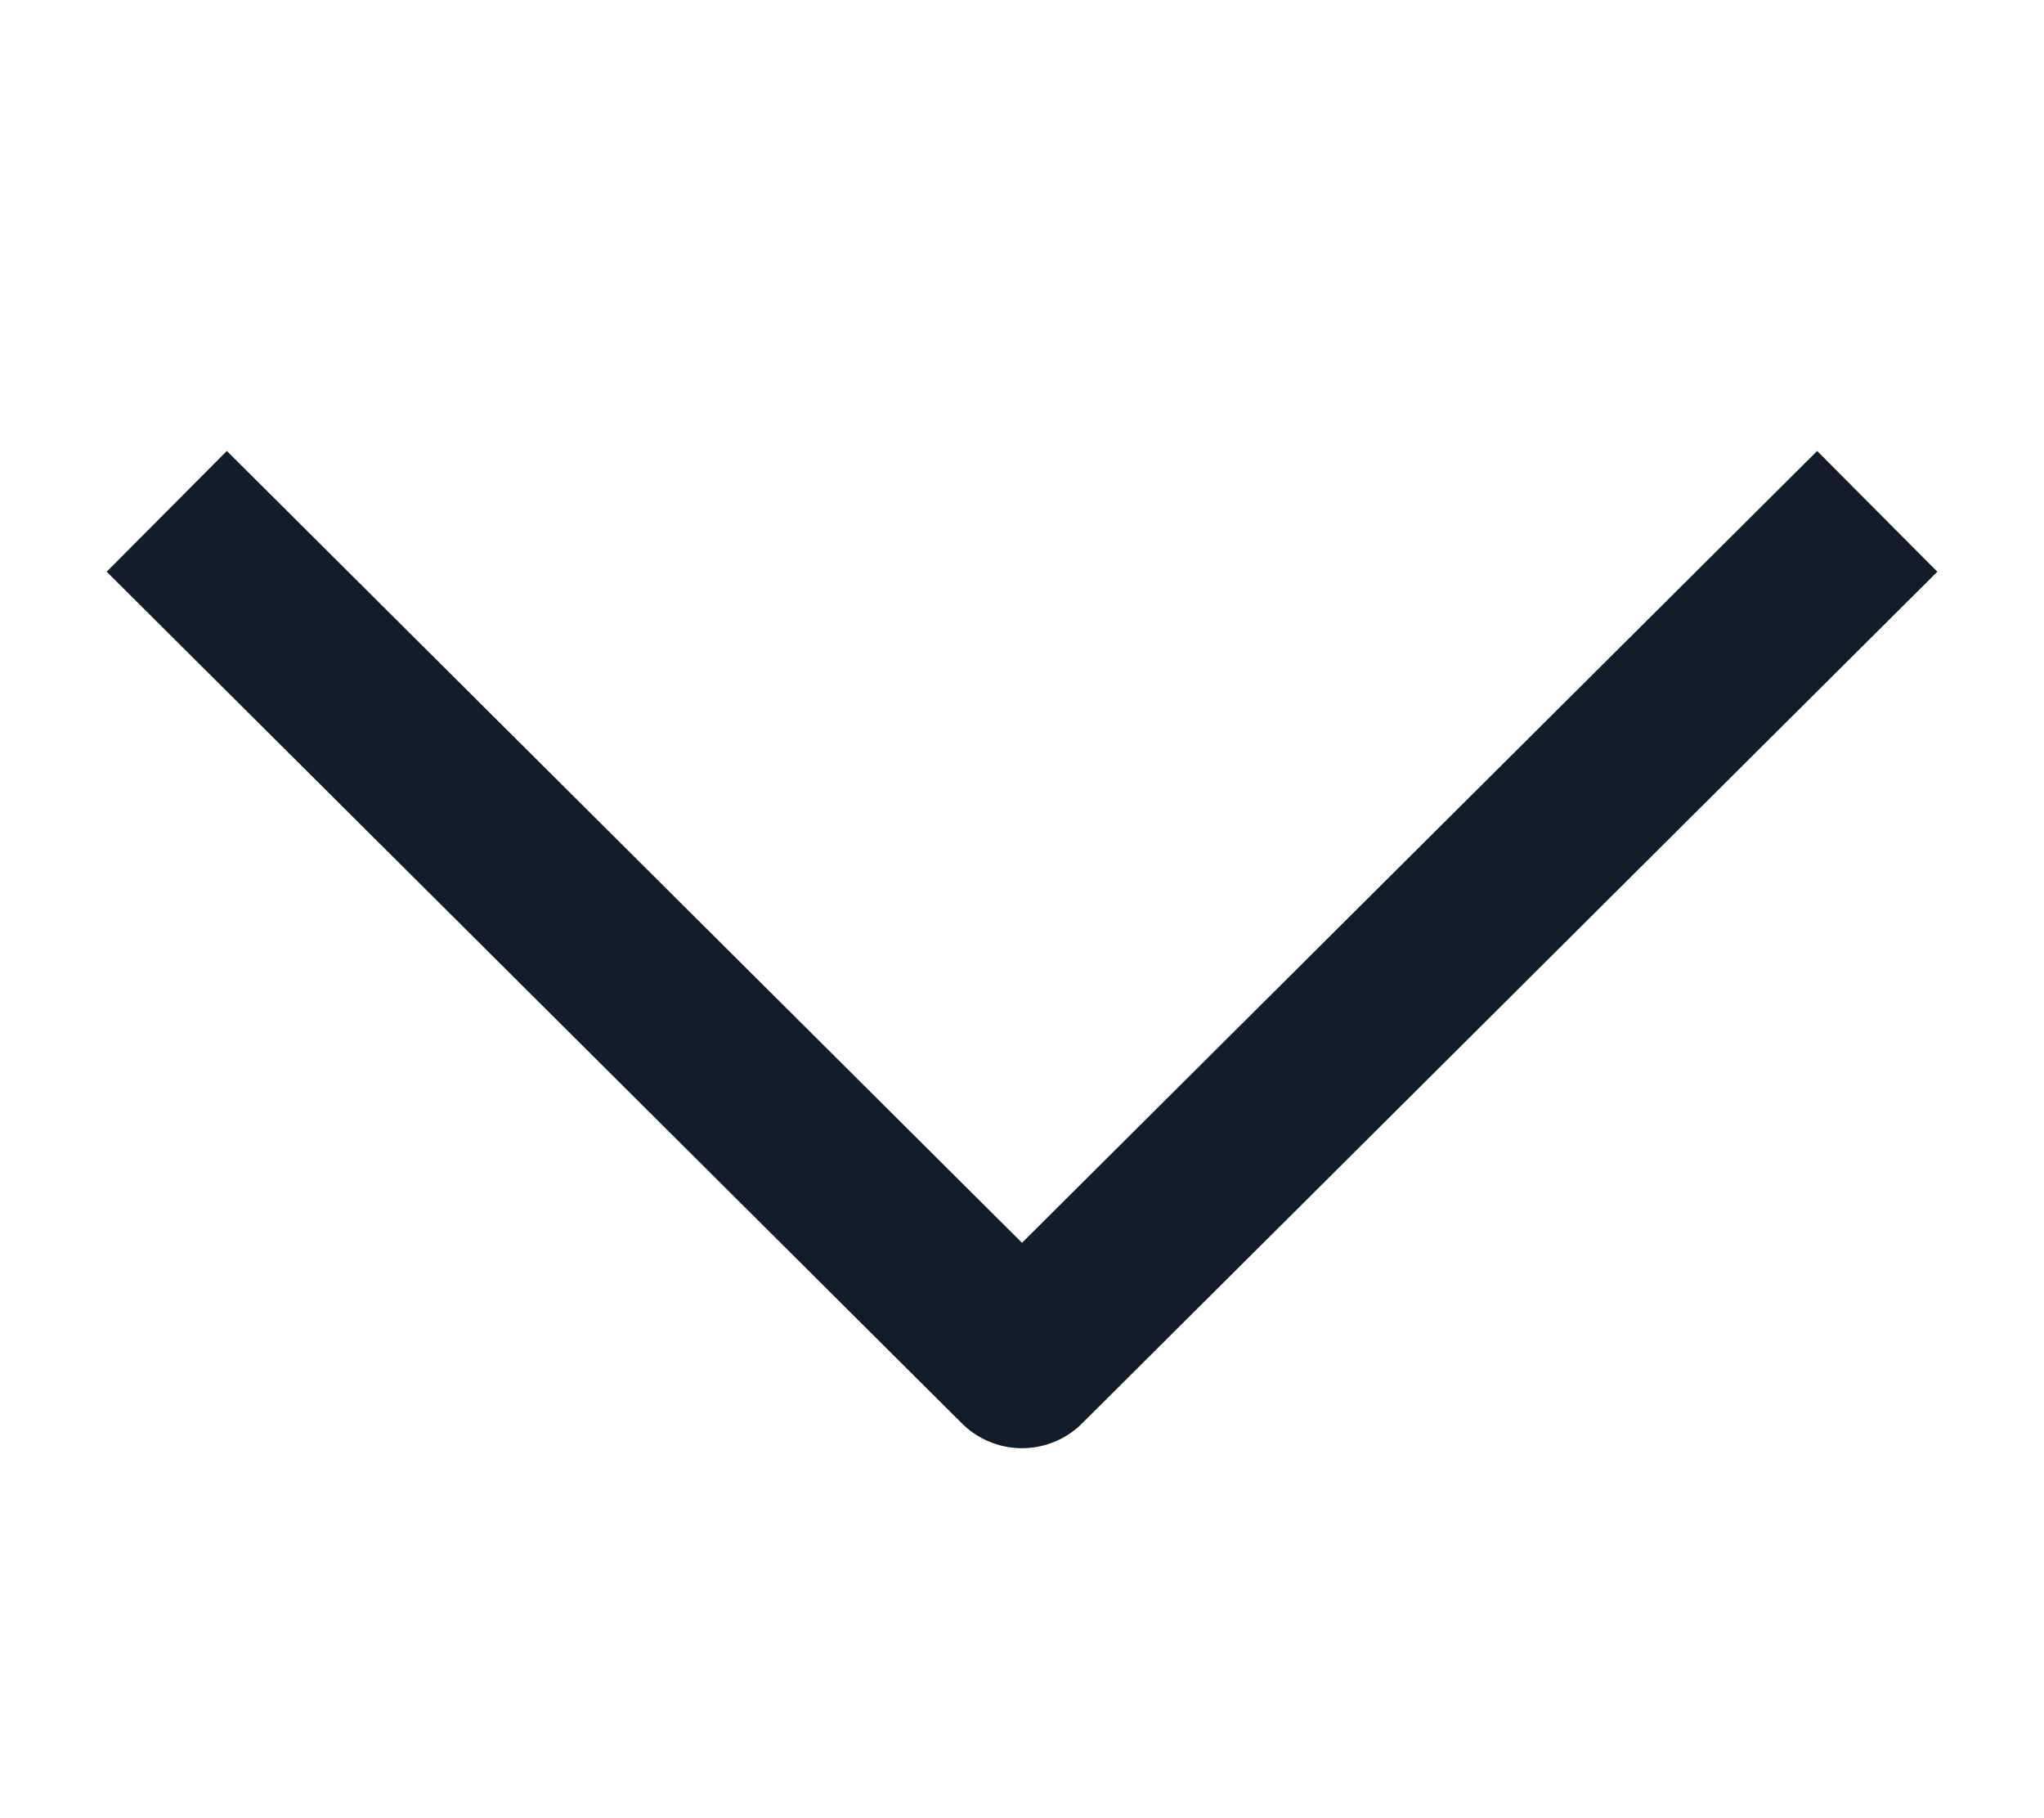
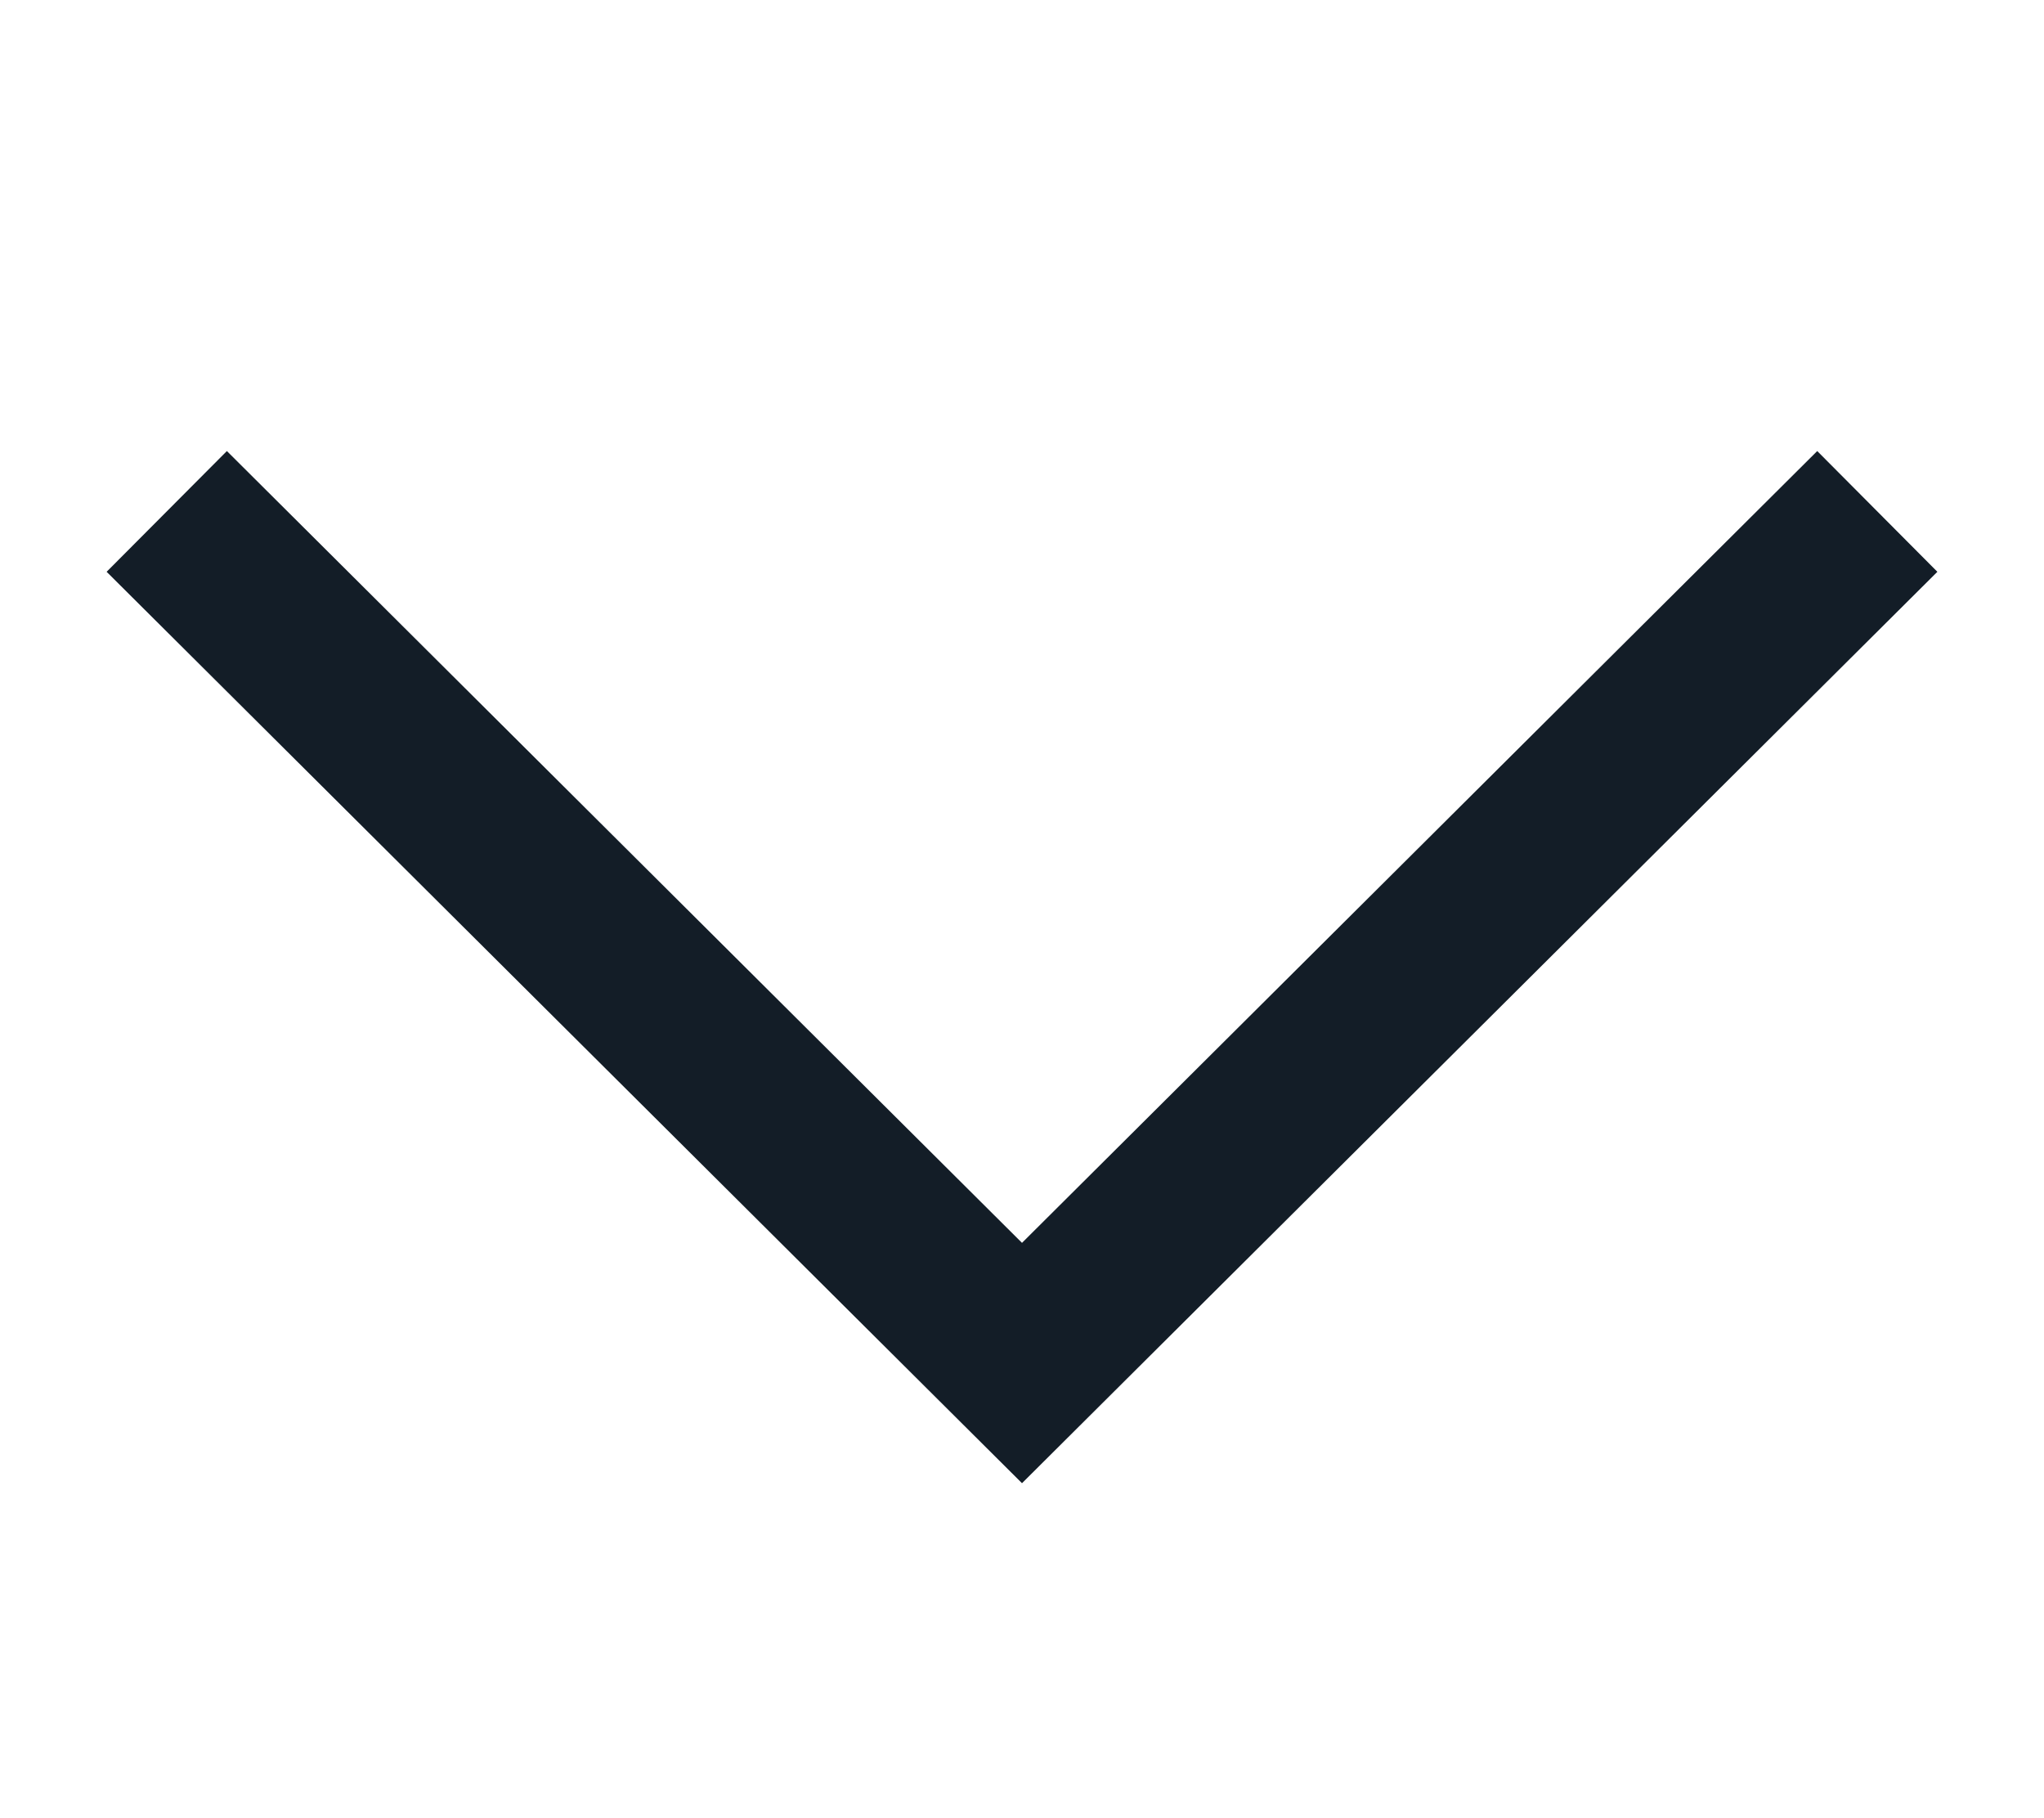
<svg xmlns="http://www.w3.org/2000/svg" width="18" height="16" viewBox="0 0 18 16" fill="none">
-   <path d="M2 5.031L9 12L16 5.031" stroke="#131D27" stroke-width="1.5" stroke-linecap="square" stroke-linejoin="round" />
+   <path d="M1.998 3.971L9 10.942L16.003 3.971L17.061 5.034L9 13.058L0.939 5.034L1.998 3.971Z" fill="#131D27" />
</svg>
